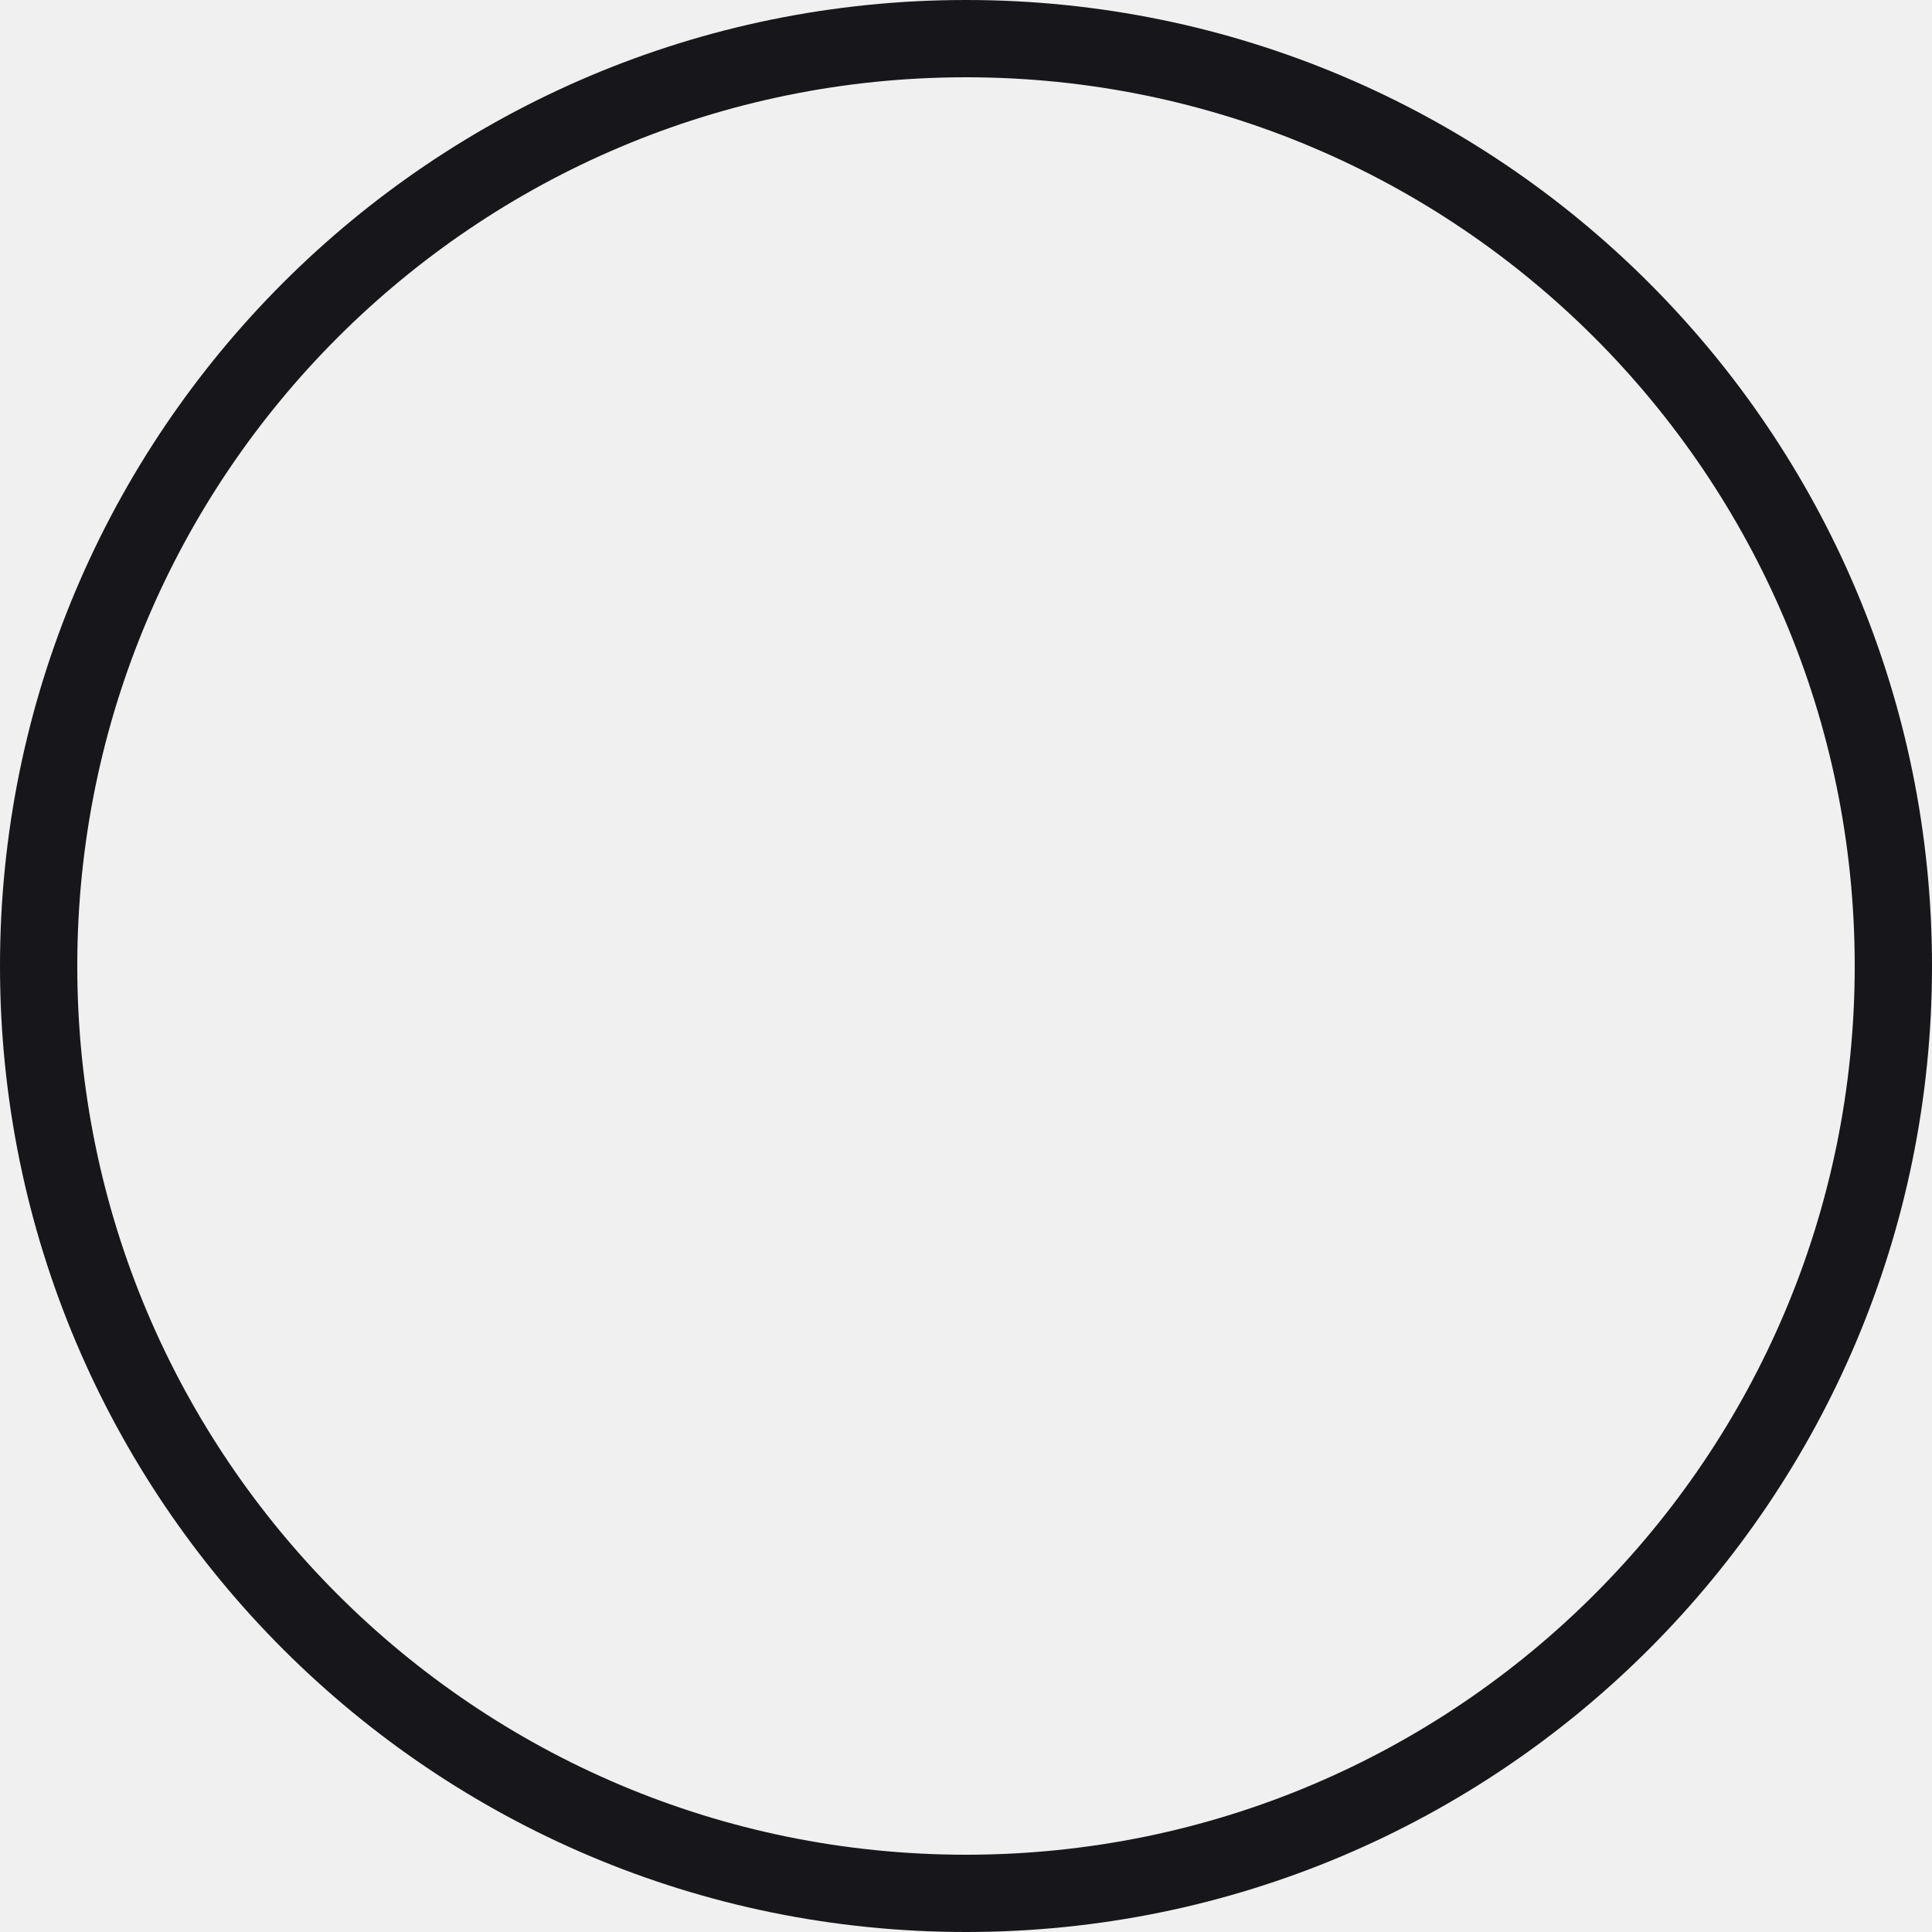
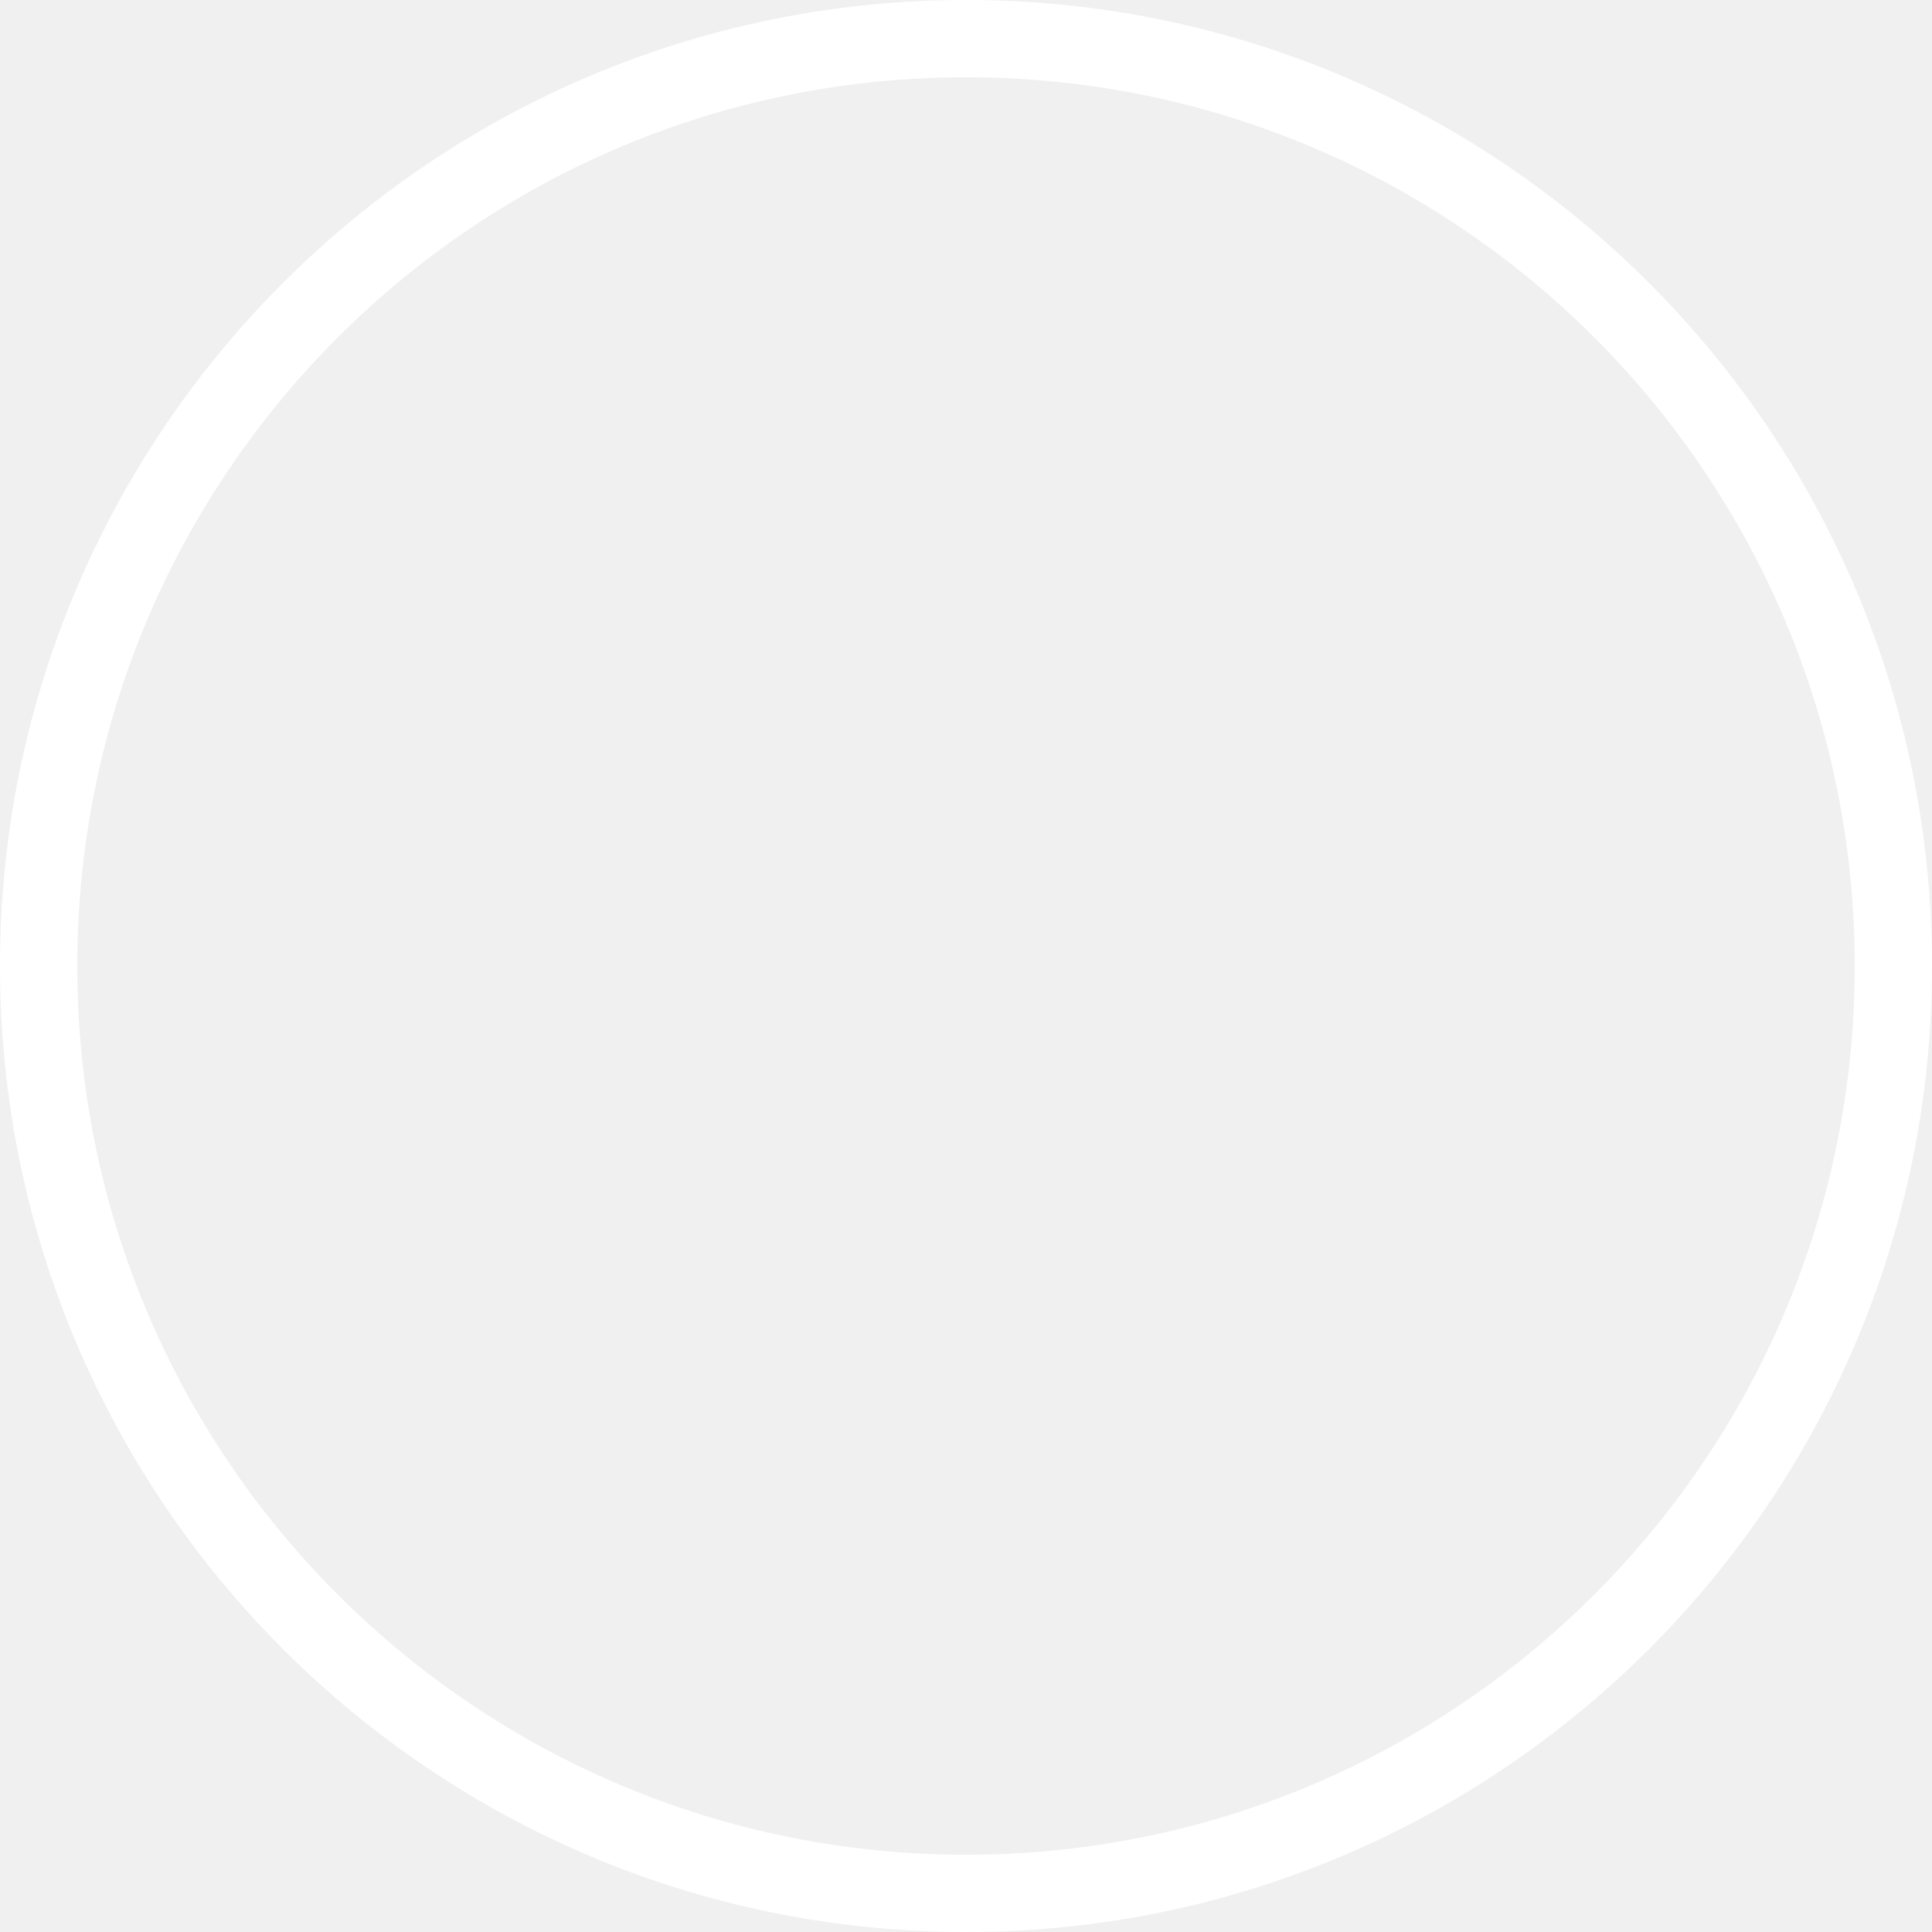
<svg xmlns="http://www.w3.org/2000/svg" width="75" height="75" viewBox="0 0 75 75" fill="none">
-   <path fill-rule="evenodd" clip-rule="evenodd" d="M37.5 75C58.211 75 75 58.211 75 37.5C75 16.789 58.211 0 37.5 0C16.789 0 0 16.789 0 37.5C0 58.211 16.789 75 37.5 75ZM37.5 72C56.554 72 72 56.554 72 37.5C72 18.446 56.554 3 37.5 3C18.446 3 3 18.446 3 37.5C3 56.554 18.446 72 37.5 72Z" fill="#17171B" />
+   <path fill-rule="evenodd" clip-rule="evenodd" d="M37.5 75C58.211 75 75 58.211 75 37.5C75 16.789 58.211 0 37.5 0C16.789 0 0 16.789 0 37.5C0 58.211 16.789 75 37.5 75ZM37.5 72C56.554 72 72 56.554 72 37.5C72 18.446 56.554 3 37.5 3C18.446 3 3 18.446 3 37.5C3 56.554 18.446 72 37.5 72Z" fill="#ffffff" />
</svg>
